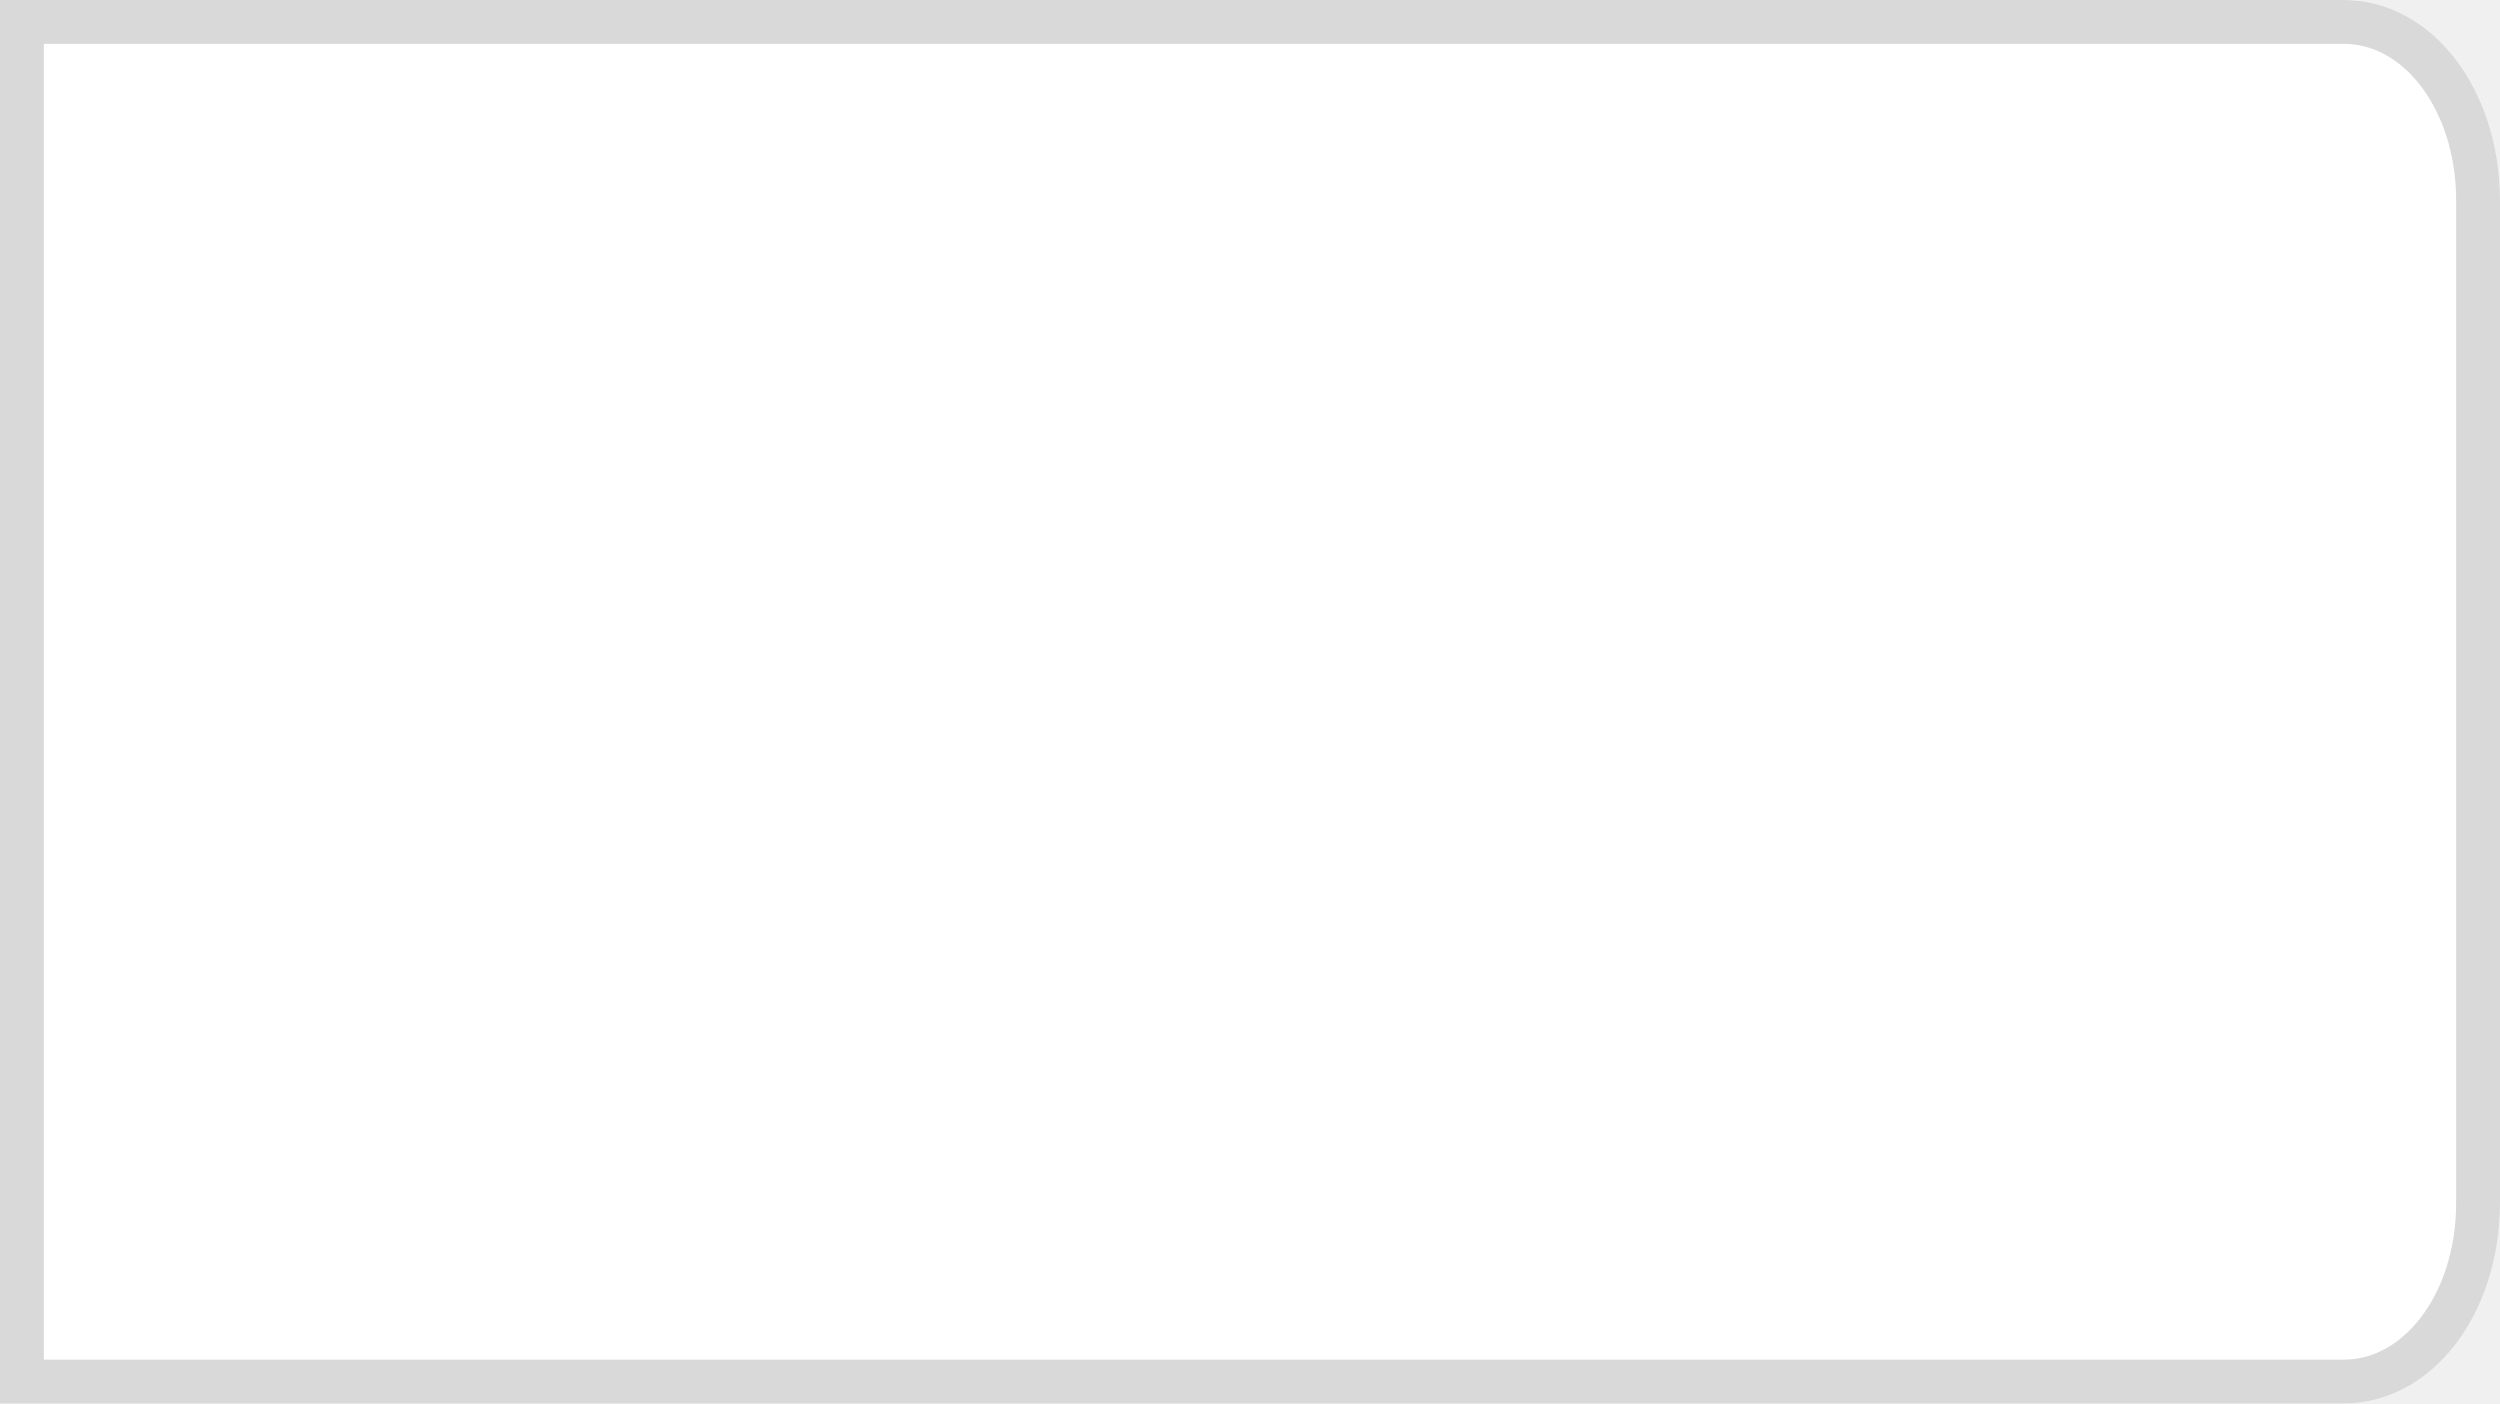
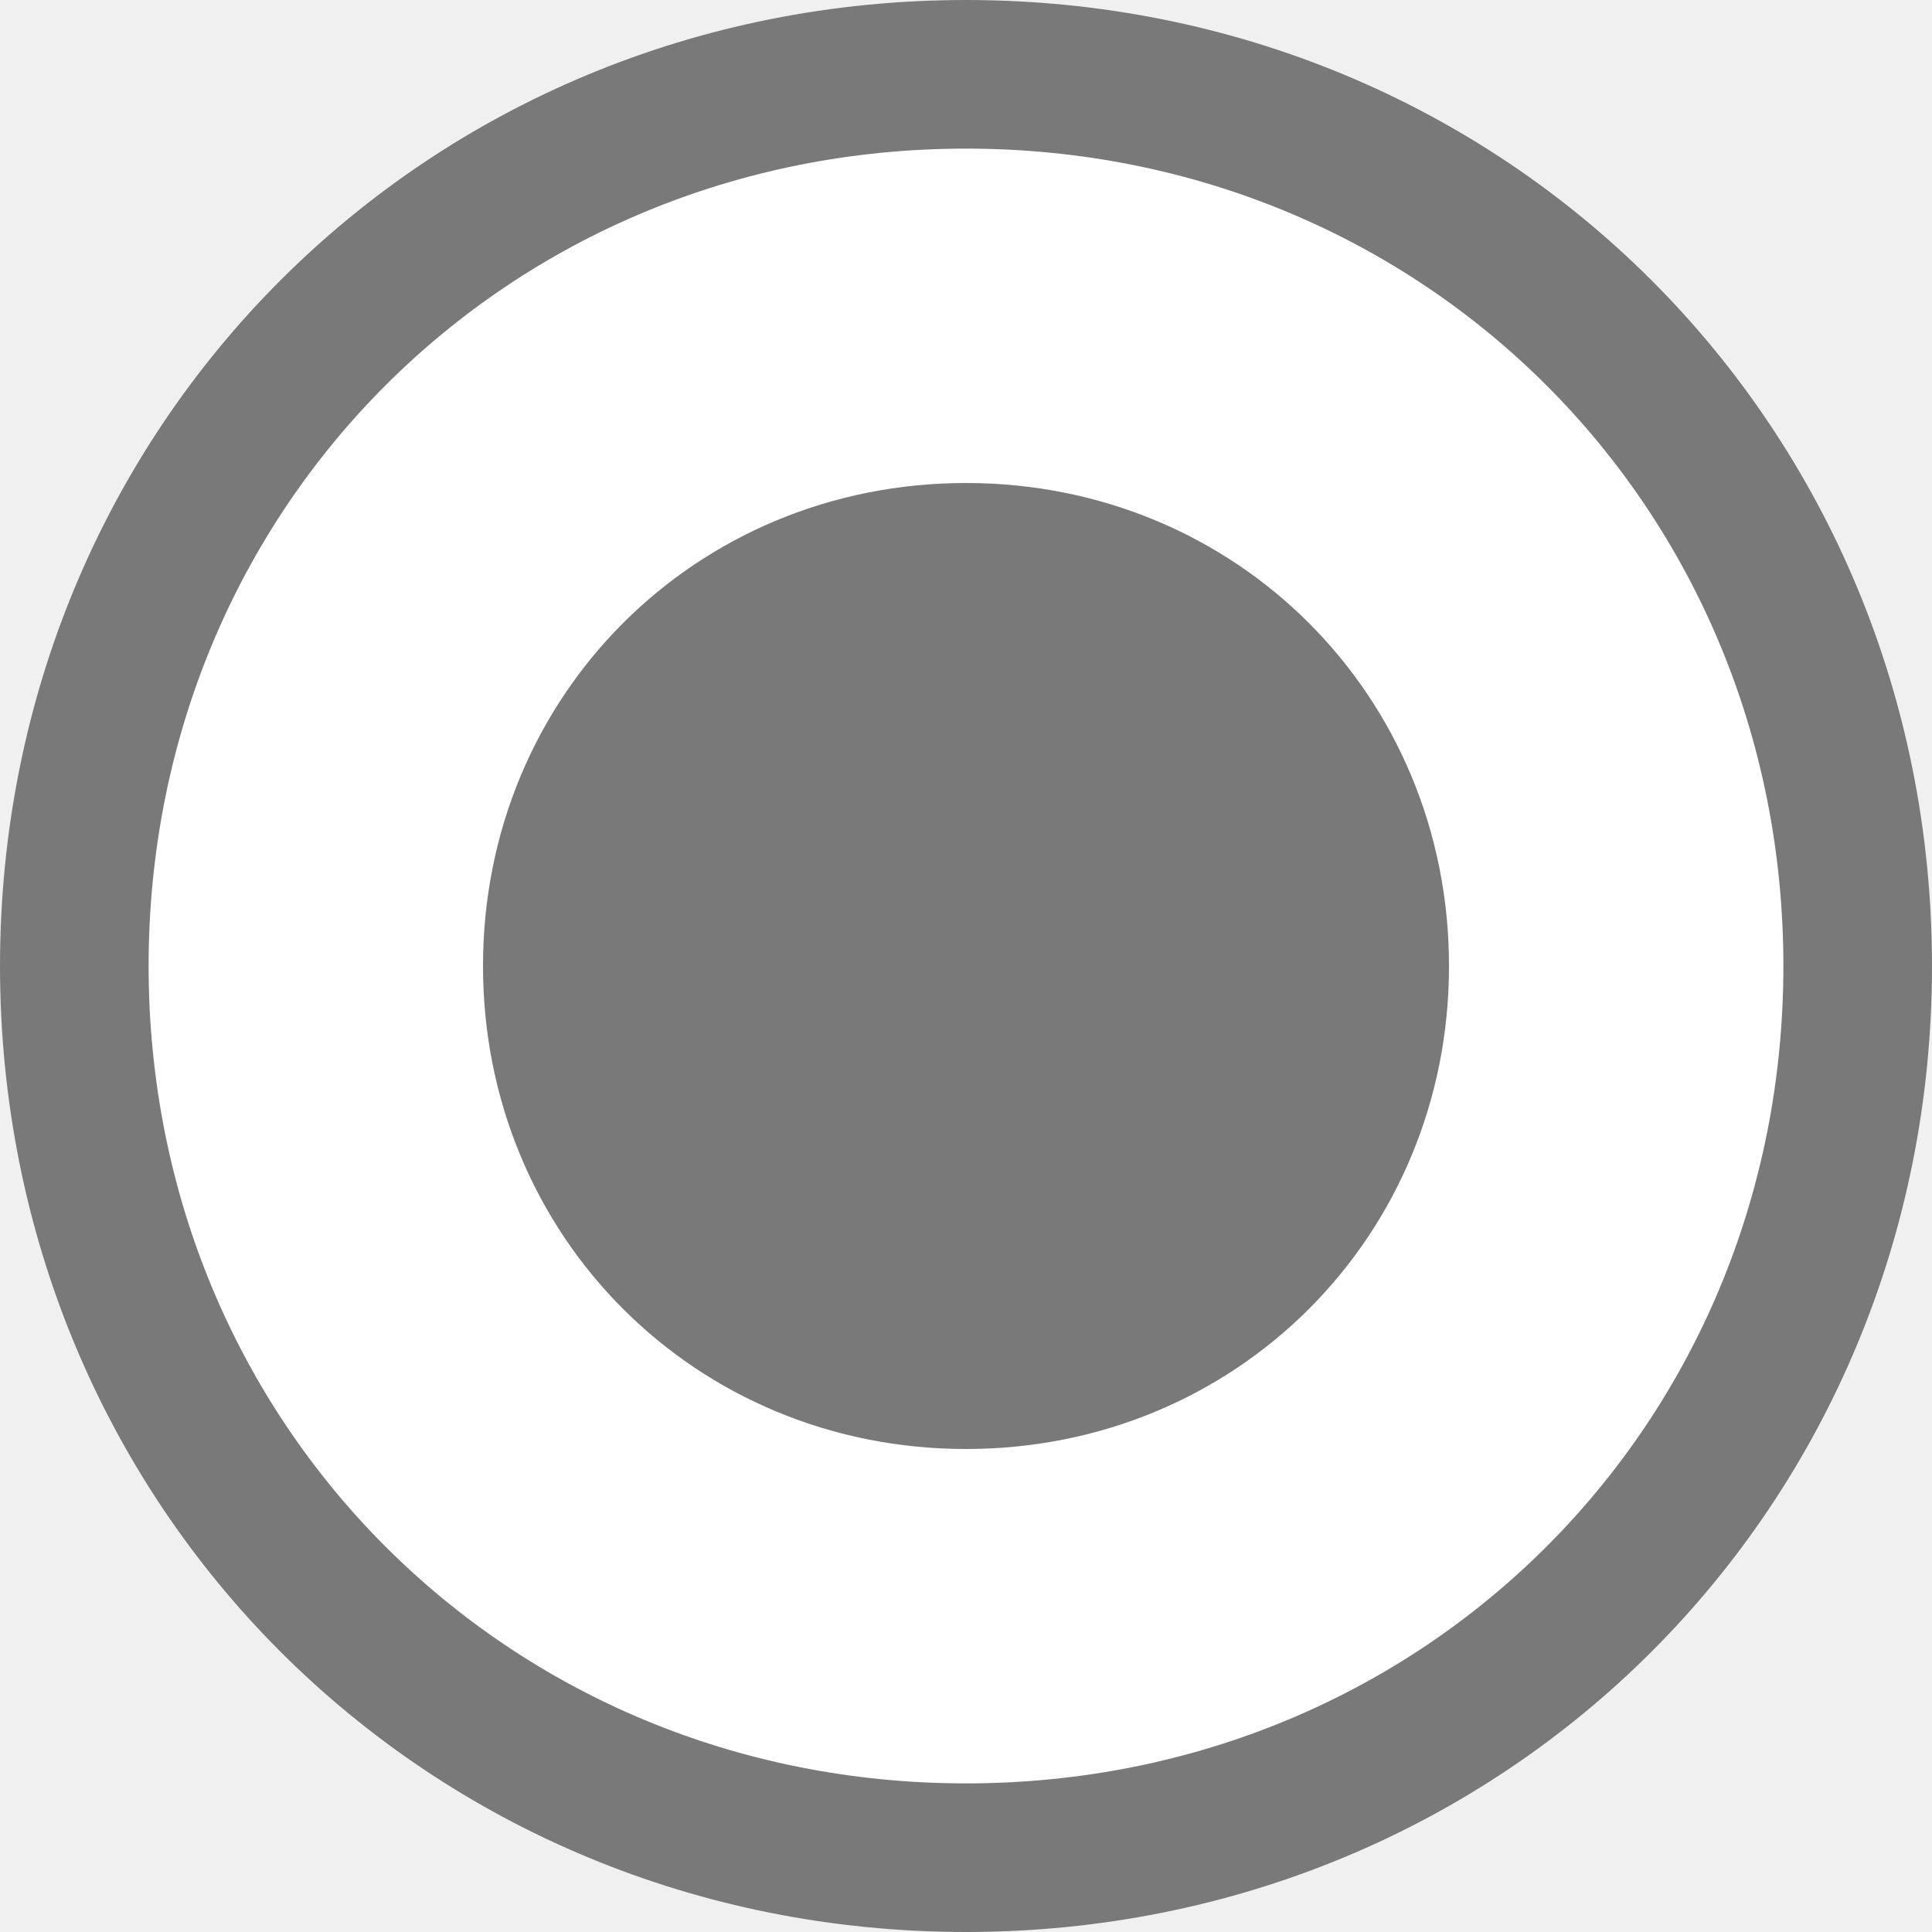
- <svg xmlns="http://www.w3.org/2000/svg" version="1.1" width="57px" height="32px">
-   <defs>
-     <pattern id="BGPattern" patternUnits="userSpaceOnUse" alignment="0 0" imageRepeat="None" />
-     <mask fill="white" id="Clip328">
-       <path d="M 57 27.429  L 57 4.571  C 57 2.011  55.433 0  53.438 0  L 0 0  L 0 32  L 53.438 32  C 55.433 32  57 29.989  57 27.429  Z " fill-rule="evenodd" />
-     </mask>
-   </defs>
-   <g transform="matrix(1 0 0 1 -243 -853 )">
-     <path d="M 57 27.429  L 57 4.571  C 57 2.011  55.433 0  53.438 0  L 0 0  L 0 32  L 53.438 32  C 55.433 32  57 29.989  57 27.429  Z " fill-rule="nonzero" fill="rgba(255, 255, 255, 1)" stroke="none" transform="matrix(1 0 0 1 243 853 )" class="fill" />
-     <path d="M 57 27.429  L 57 4.571  C 57 2.011  55.433 0  53.438 0  L 0 0  L 0 32  L 53.438 32  C 55.433 32  57 29.989  57 27.429  Z " stroke-width="2" stroke-dasharray="0" stroke="rgba(217, 217, 217, 1)" fill="none" transform="matrix(1 0 0 1 243 853 )" class="stroke" mask="url(#Clip328)" />
-   </g>
+ <svg xmlns="http://www.w3.org/2000/svg" version="1.1" width="13px" height="13px" viewBox="764 664 13 13">
+   <path d="M 770.5 664  C 774.14 664  777 666.86  777 670.5  C 777 674.14  774.14 677  770.5 677  C 766.86 677  764 674.14  764 670.5  C 764 666.86  766.86 664  770.5 664  Z " fill-rule="nonzero" fill="rgba(255, 255, 255, 1)" stroke="none" class="fill" />
+   <path d="M 770.5 664.5  C 773.86 664.5  776.5 667.14  776.5 670.5  C 776.5 673.86  773.86 676.5  770.5 676.5  C 767.14 676.5  764.5 673.86  764.5 670.5  C 764.5 667.14  767.14 664.5  770.5 664.5  Z " stroke-width="1" stroke-dasharray="0" stroke="rgba(121, 121, 121, 1)" fill="none" class="stroke" stroke-dashoffset="0.5" />
+   <path d="M 770.5 673.75  C 768.68 673.75  767.25 672.32  767.25 670.5  C 767.25 668.68  768.68 667.25  770.5 667.25  C 772.32 667.25  773.75 668.68  773.75 670.5  C 773.75 672.32  772.32 673.75  770.5 673.75  " fill-rule="nonzero" fill="rgba(121, 121, 121, 1)" stroke="none" class="stroke btn_check" />
</svg>
